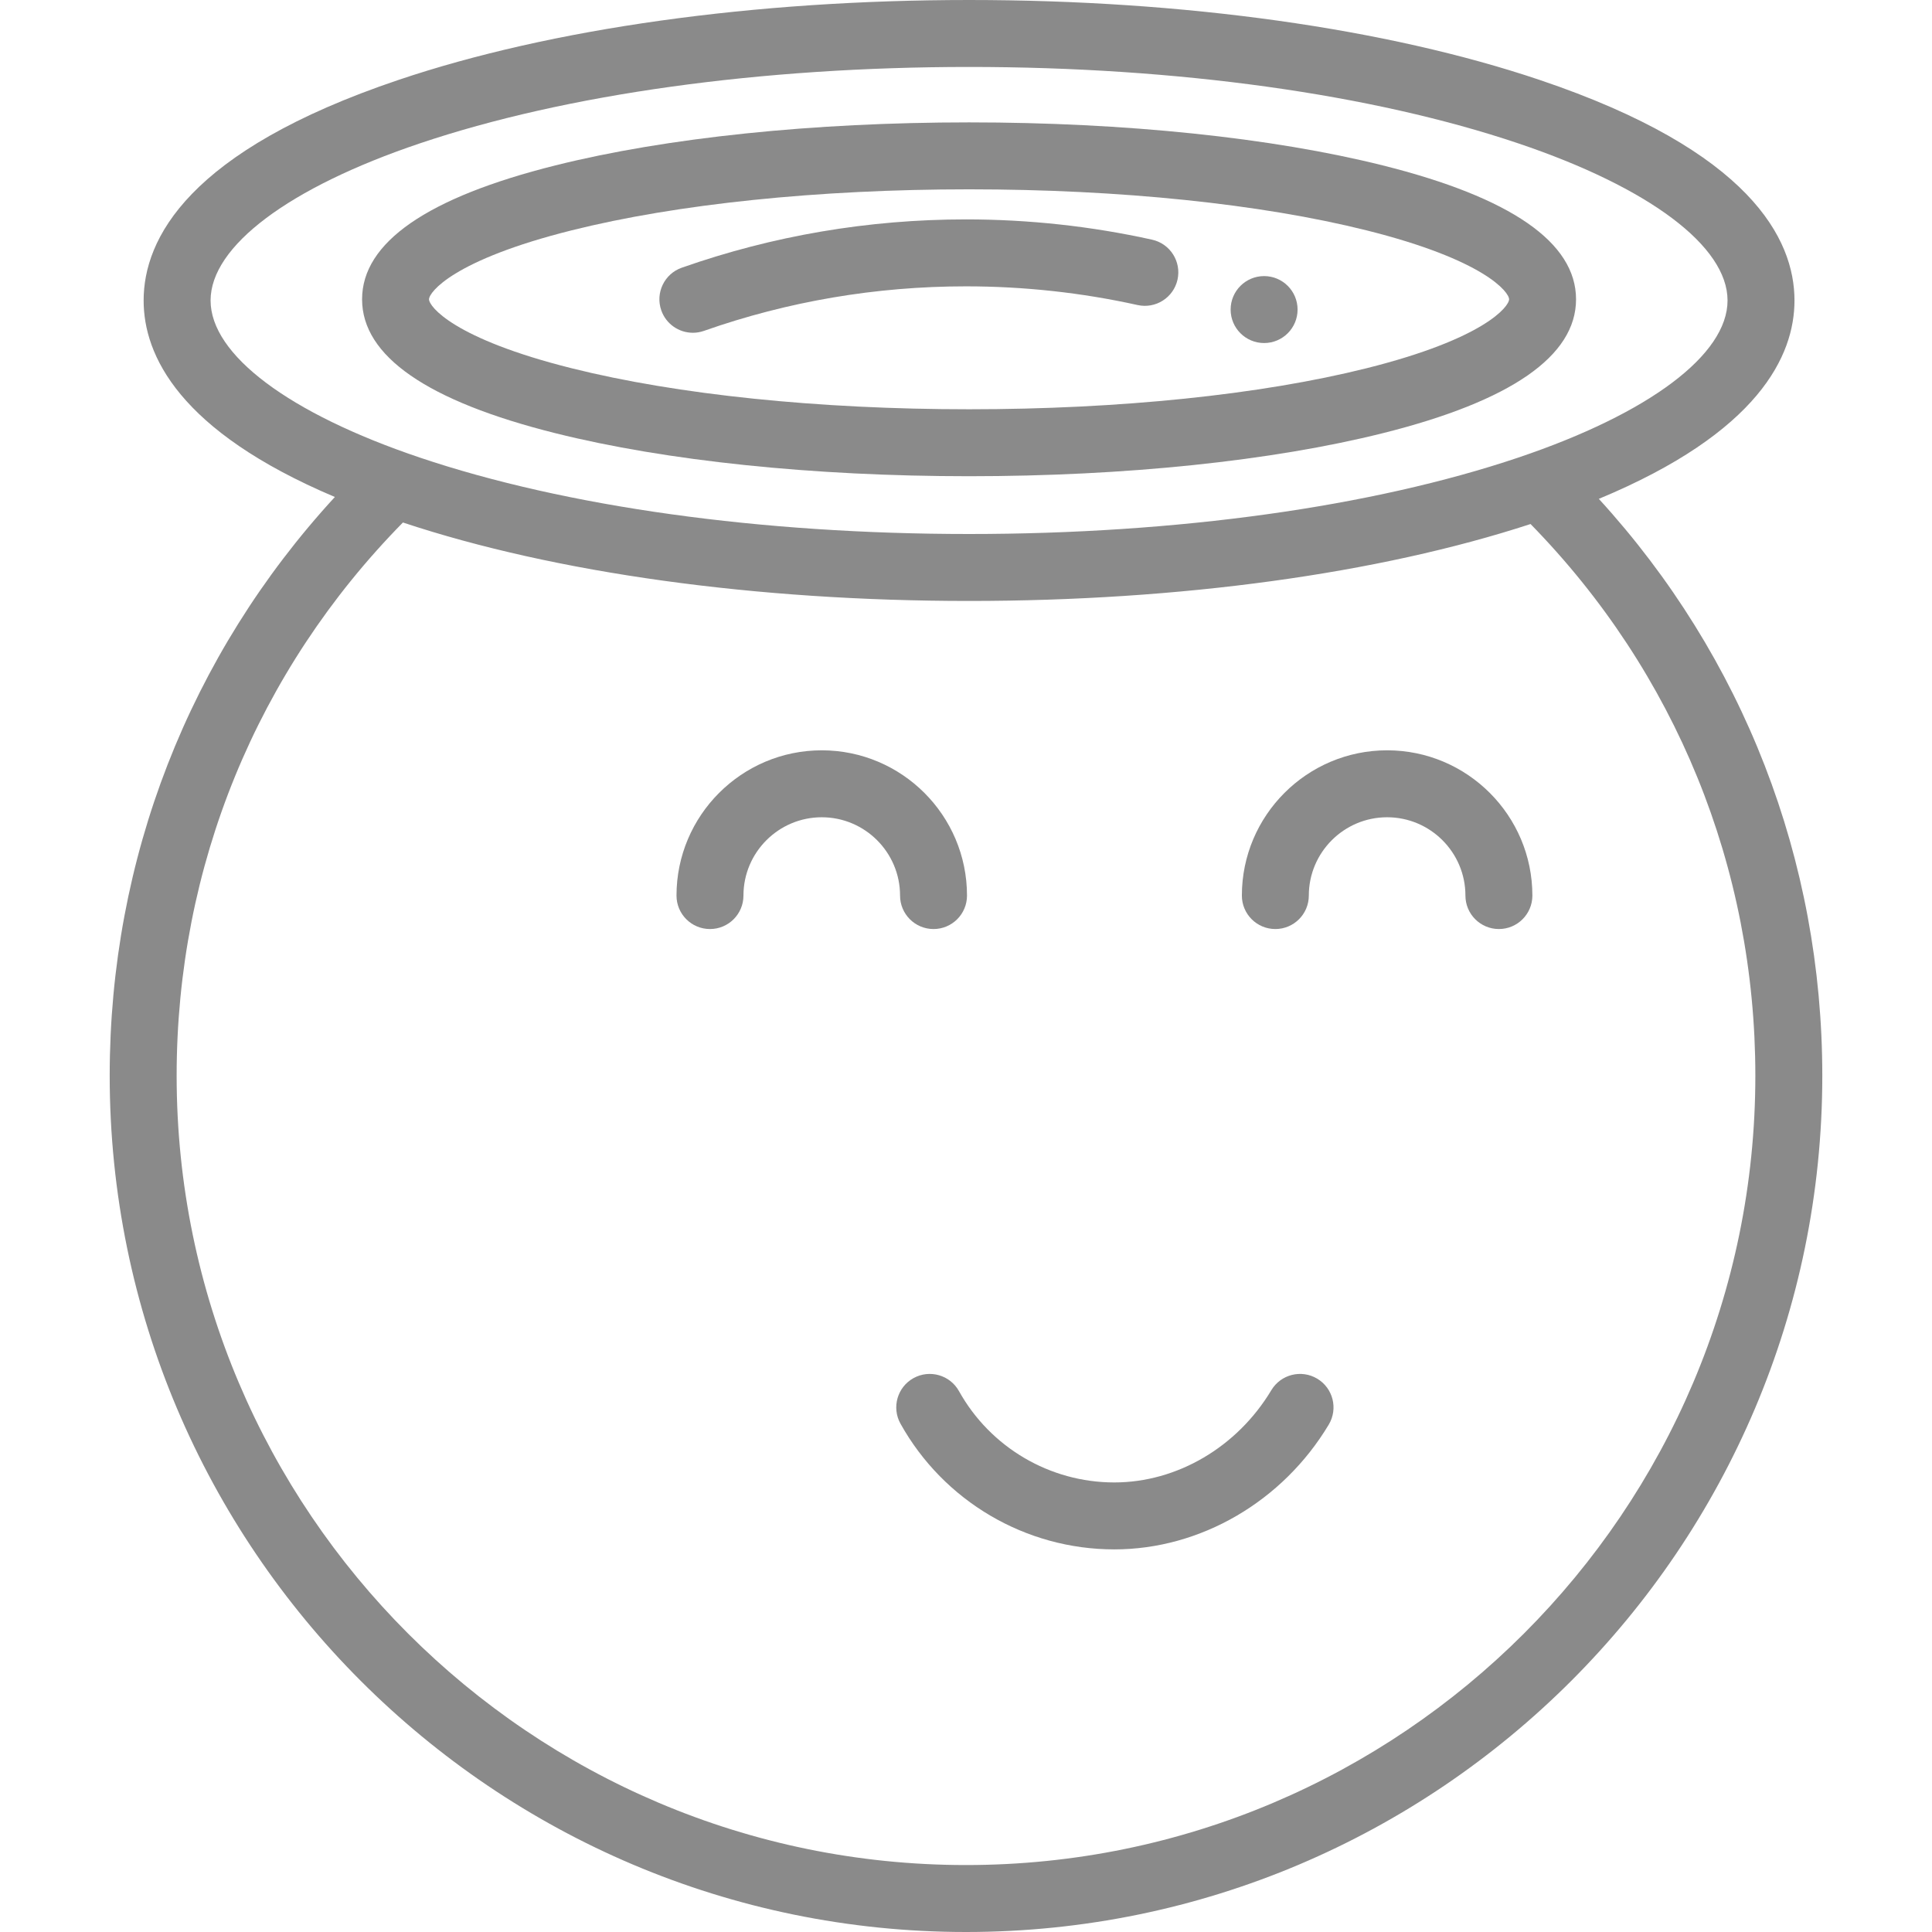
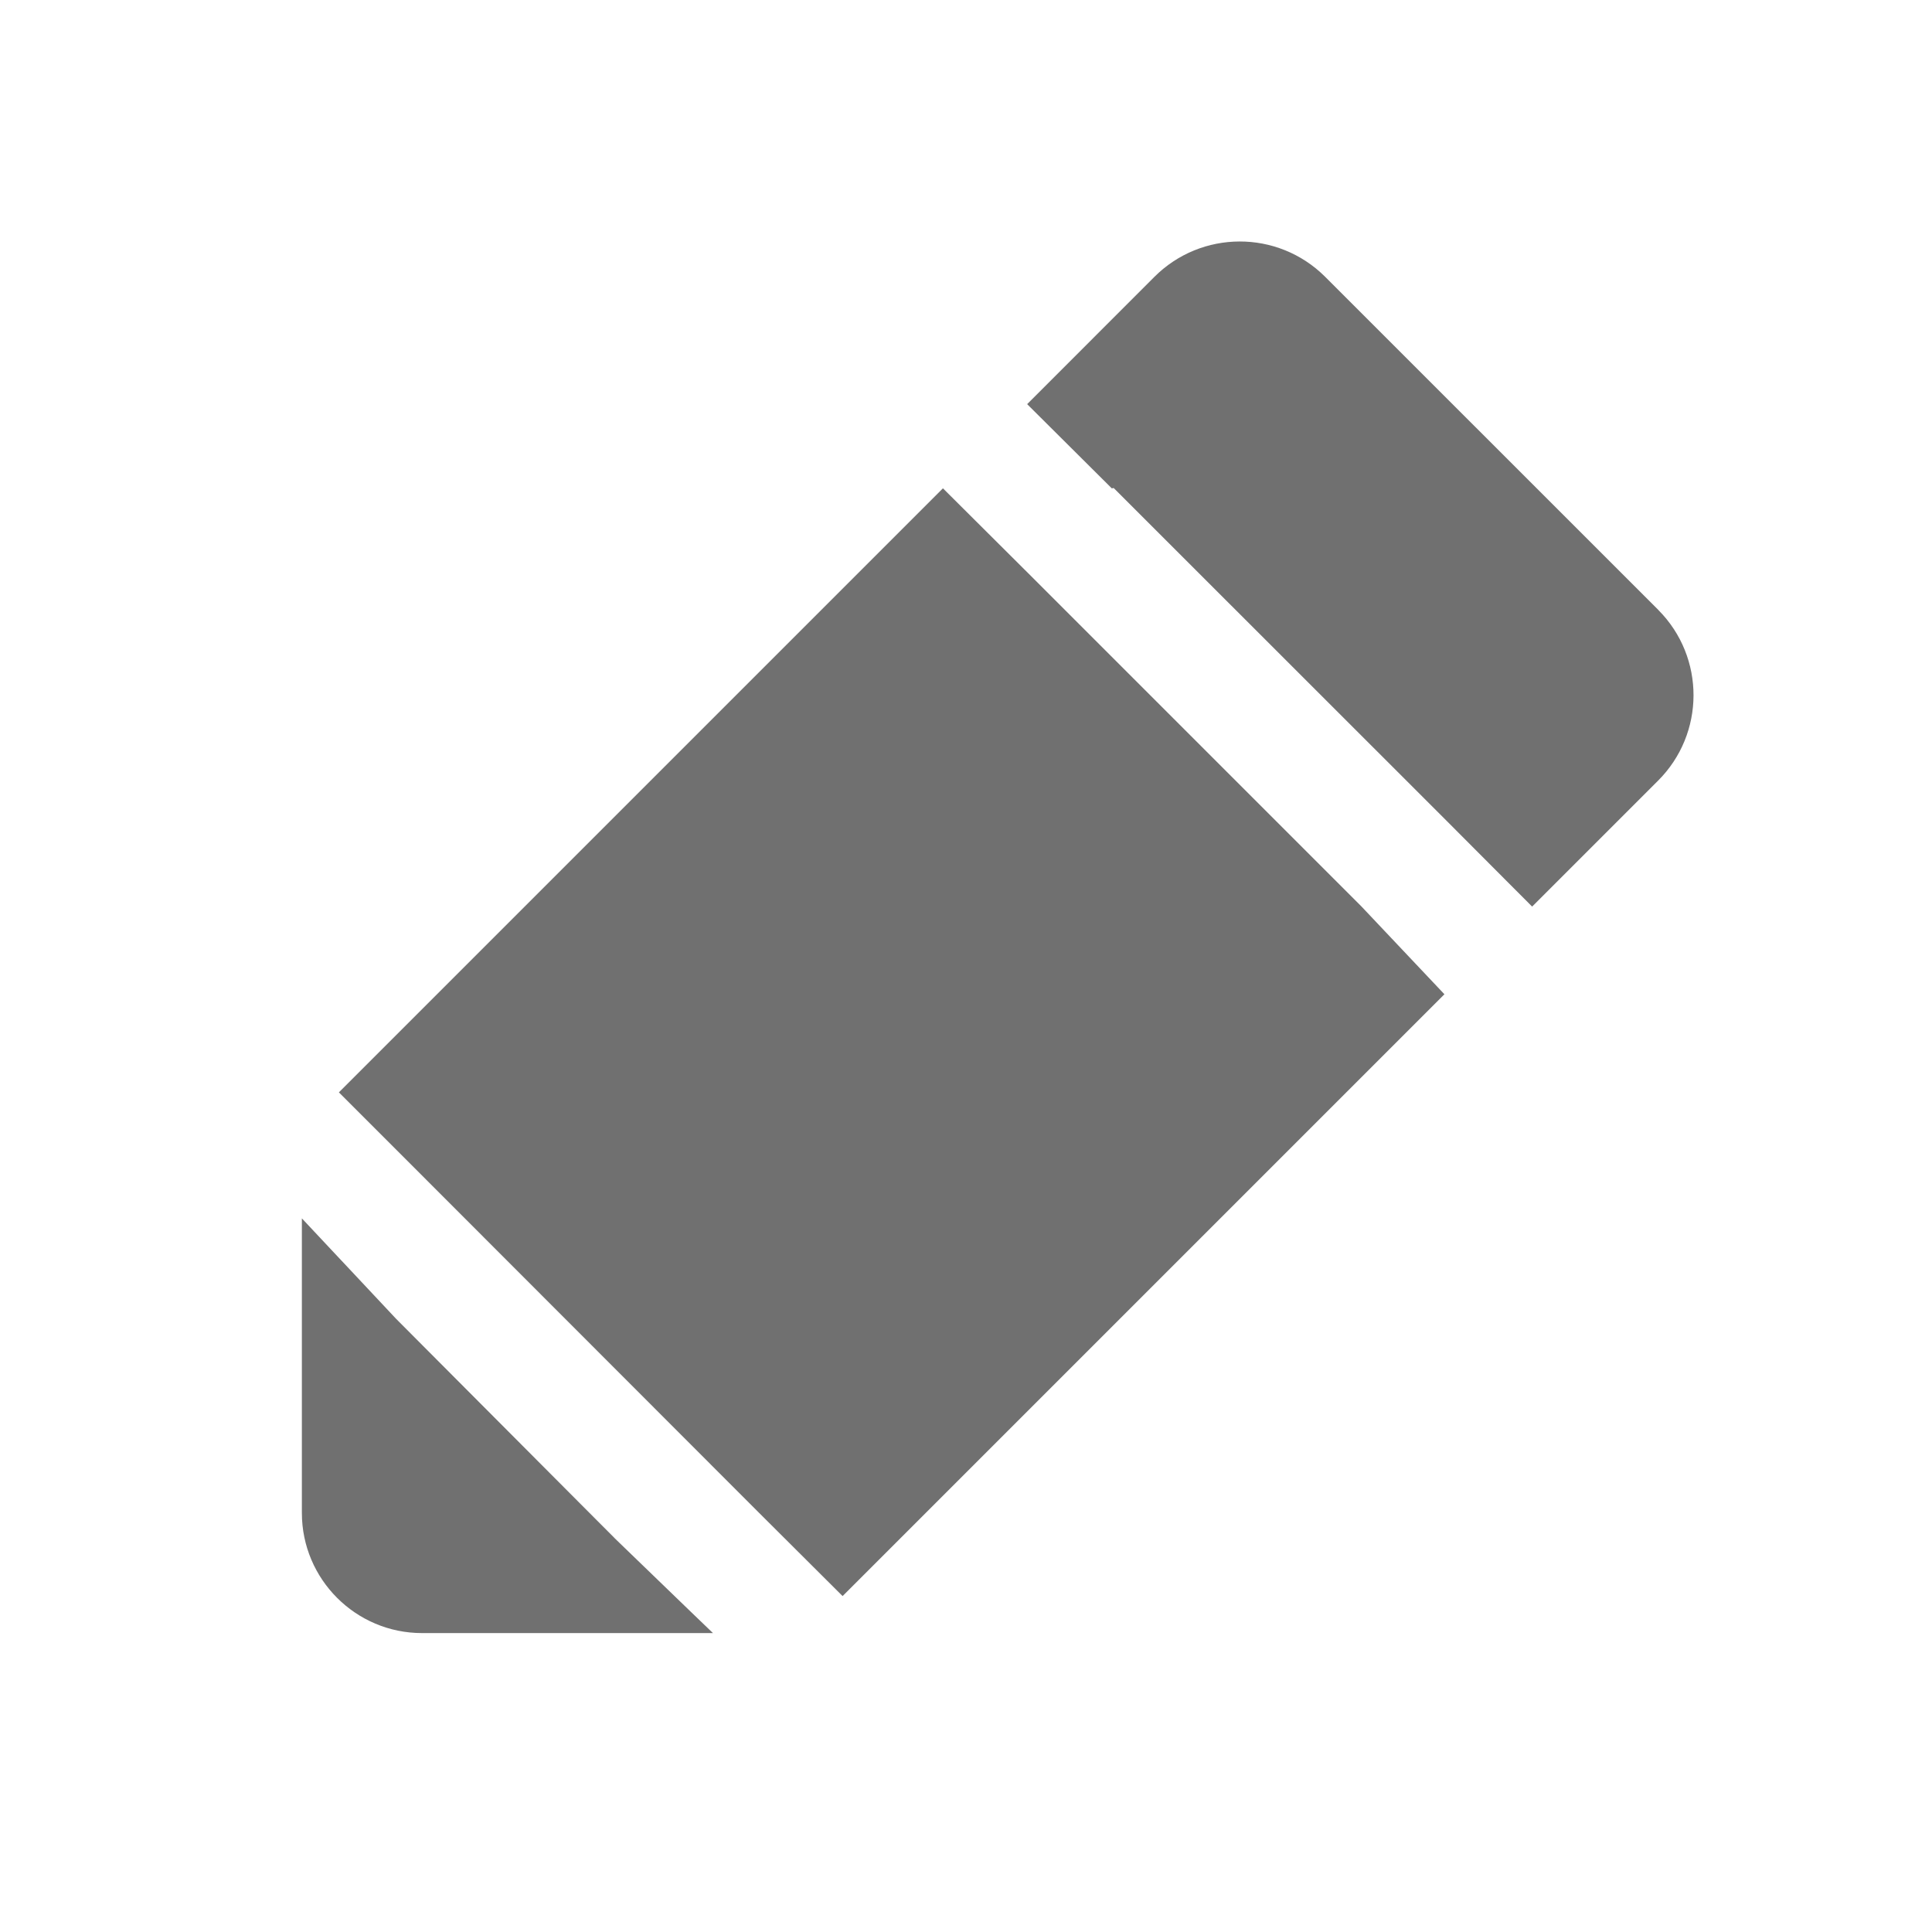
- <svg xmlns="http://www.w3.org/2000/svg" t="1494602202657" class="icon" style="" viewBox="0 0 1024 1024" version="1.1" p-id="6137" width="200" height="200">
+ <svg xmlns="http://www.w3.org/2000/svg" t="1586792068035" class="icon" viewBox="0 0 1024 1024" version="1.1" p-id="3544" width="200" height="200">
  <defs>
    <style type="text/css" />
  </defs>
-   <path d="M610.63 127.036c-32.186-7.134-65.37-10.752-98.63-10.752-51.666 0-102.354 8.616-150.652 25.608a17.74 17.74 0 0 0-10.848 22.624 17.744 17.744 0 0 0 16.734 11.858c1.954 0 3.942-0.324 5.888-1.01 44.506-15.658 91.234-23.596 138.878-23.596 30.682 0 61.282 3.336 90.952 9.91a17.74 17.74 0 0 0 7.678-34.642z" fill="#8a8a8a" p-id="6138" />
-   <path d="M847.416 264.408c84.752-35.242 103.7-75.902 103.7-105.148 0-32.556-23.424-79.256-135.016-116.878C735.04 15.05 627.618 0 513.622 0c-113.998 0-221.42 15.05-302.478 42.38-111.592 37.622-135.016 84.326-135.016 116.878 0 28.974 18.612 69.146 101.358 104.158-77.144 83.874-119.344 191.778-119.344 306.726C58.142 820.402 261.74 1024 512 1024s453.858-203.598 453.858-453.858c-0.002-114.43-41.886-221.99-118.442-305.734zM111.612 159.258c0-28.728 41.448-59.85 110.87-83.254 77.5-26.13 180.898-40.52 291.142-40.52s213.64 14.39 291.142 40.52c69.422 23.406 110.87 54.53 110.87 83.254s-41.448 59.85-110.87 83.256c-77.502 26.13-180.898 40.52-291.142 40.52s-213.64-14.39-291.142-40.52c-69.426-23.404-110.87-54.528-110.87-83.256z m400.386 829.258c-230.694 0-418.374-187.68-418.374-418.374 0-110.796 42.514-214.51 119.934-293.208 80.776 26.82 187.186 41.584 300.062 41.584 111.734 0 217.132-14.468 297.602-40.776 76.91 78.606 119.15 182.044 119.15 292.398 0 230.694-187.68 418.376-418.374 418.376z" fill="#8a8a8a" p-id="6139" />
-   <path d="M435.546 397.682c-42.448 0-76.986 34.536-76.986 76.986a17.742 17.742 0 0 0 35.484 0c0-22.884 18.618-41.502 41.502-41.502s41.502 18.62 41.502 41.502a17.742 17.742 0 0 0 35.484 0c0-42.45-34.538-76.986-76.986-76.986zM735.204 397.68c-42.45 0-76.986 34.536-76.986 76.986a17.742 17.742 0 0 0 35.484 0c0-22.884 18.62-41.502 41.502-41.502s41.502 18.62 41.502 41.502a17.742 17.742 0 0 0 35.484 0c0.002-42.452-34.536-76.986-76.986-76.986zM698.172 730.736c-8.404-5.042-19.304-2.308-24.34 6.094-18.082 30.162-49.98 48.894-83.248 48.894-34.138 0-65.676-18.548-82.306-48.406a17.744 17.744 0 0 0-24.134-6.864 17.74 17.74 0 0 0-6.864 24.134c22.892 41.094 66.308 66.622 113.306 66.622 45.662 0 89.222-25.34 113.68-66.134a17.744 17.744 0 0 0-6.094-24.34zM732.87 87.662c-58.78-14.702-136.642-22.8-219.246-22.8-82.604 0-160.466 8.098-219.248 22.8-67.994 17.006-102.468 40.884-102.468 70.972 0 30.088 34.476 53.966 102.468 70.972 58.78 14.702 136.646 22.8 219.248 22.8s160.466-8.098 219.246-22.8c67.994-17.006 102.468-40.884 102.468-70.972-0.002-30.088-34.478-53.966-102.468-70.972z m-8.612 107.52c-56.046 14.018-130.852 21.738-210.636 21.738-79.786 0-154.592-7.722-210.638-21.738-62.766-15.698-75.594-32.822-75.594-36.548 0-3.726 12.828-20.85 75.594-36.548 56.048-14.018 130.852-21.738 210.638-21.738s154.59 7.722 210.636 21.738c62.766 15.698 75.594 32.822 75.594 36.548 0.002 3.726-12.828 20.85-75.594 36.548z" fill="#8a8a8a" p-id="6140" />
-   <path d="M670.002 164.076m-17.742 0a17.742 17.742 0 1 0 35.484 0 17.742 17.742 0 1 0-35.484 0Z" fill="#8a8a8a" p-id="6141" />
+   <path d="M879.04 323.36l-176.8-176.768a64.032 64.032 0 0 0-90.464 0.224l-67.36 67.392 44.864 44.64 0.96-0.192h0.032l176.64 176.576 30.304 30.4 14.848 14.88 66.72-66.72a64 64 0 0 0 0.224-90.432M325.888 815.36l-13.6-13.632-88.32-88.64-14.08-14.144-40.704-43.392L160 645.76v156.128c0 35.136 28.576 63.68 63.68 63.68h154.208l-11.648-11.2-40.352-38.976zM545.024 303.872l-45.248-45.056L179.616 578.976l45.248 45.248 176.544 176.704 45.184 45.024 318.976-318.976-43.936-46.496z" p-id="3545" fill="#707070" />
</svg>
